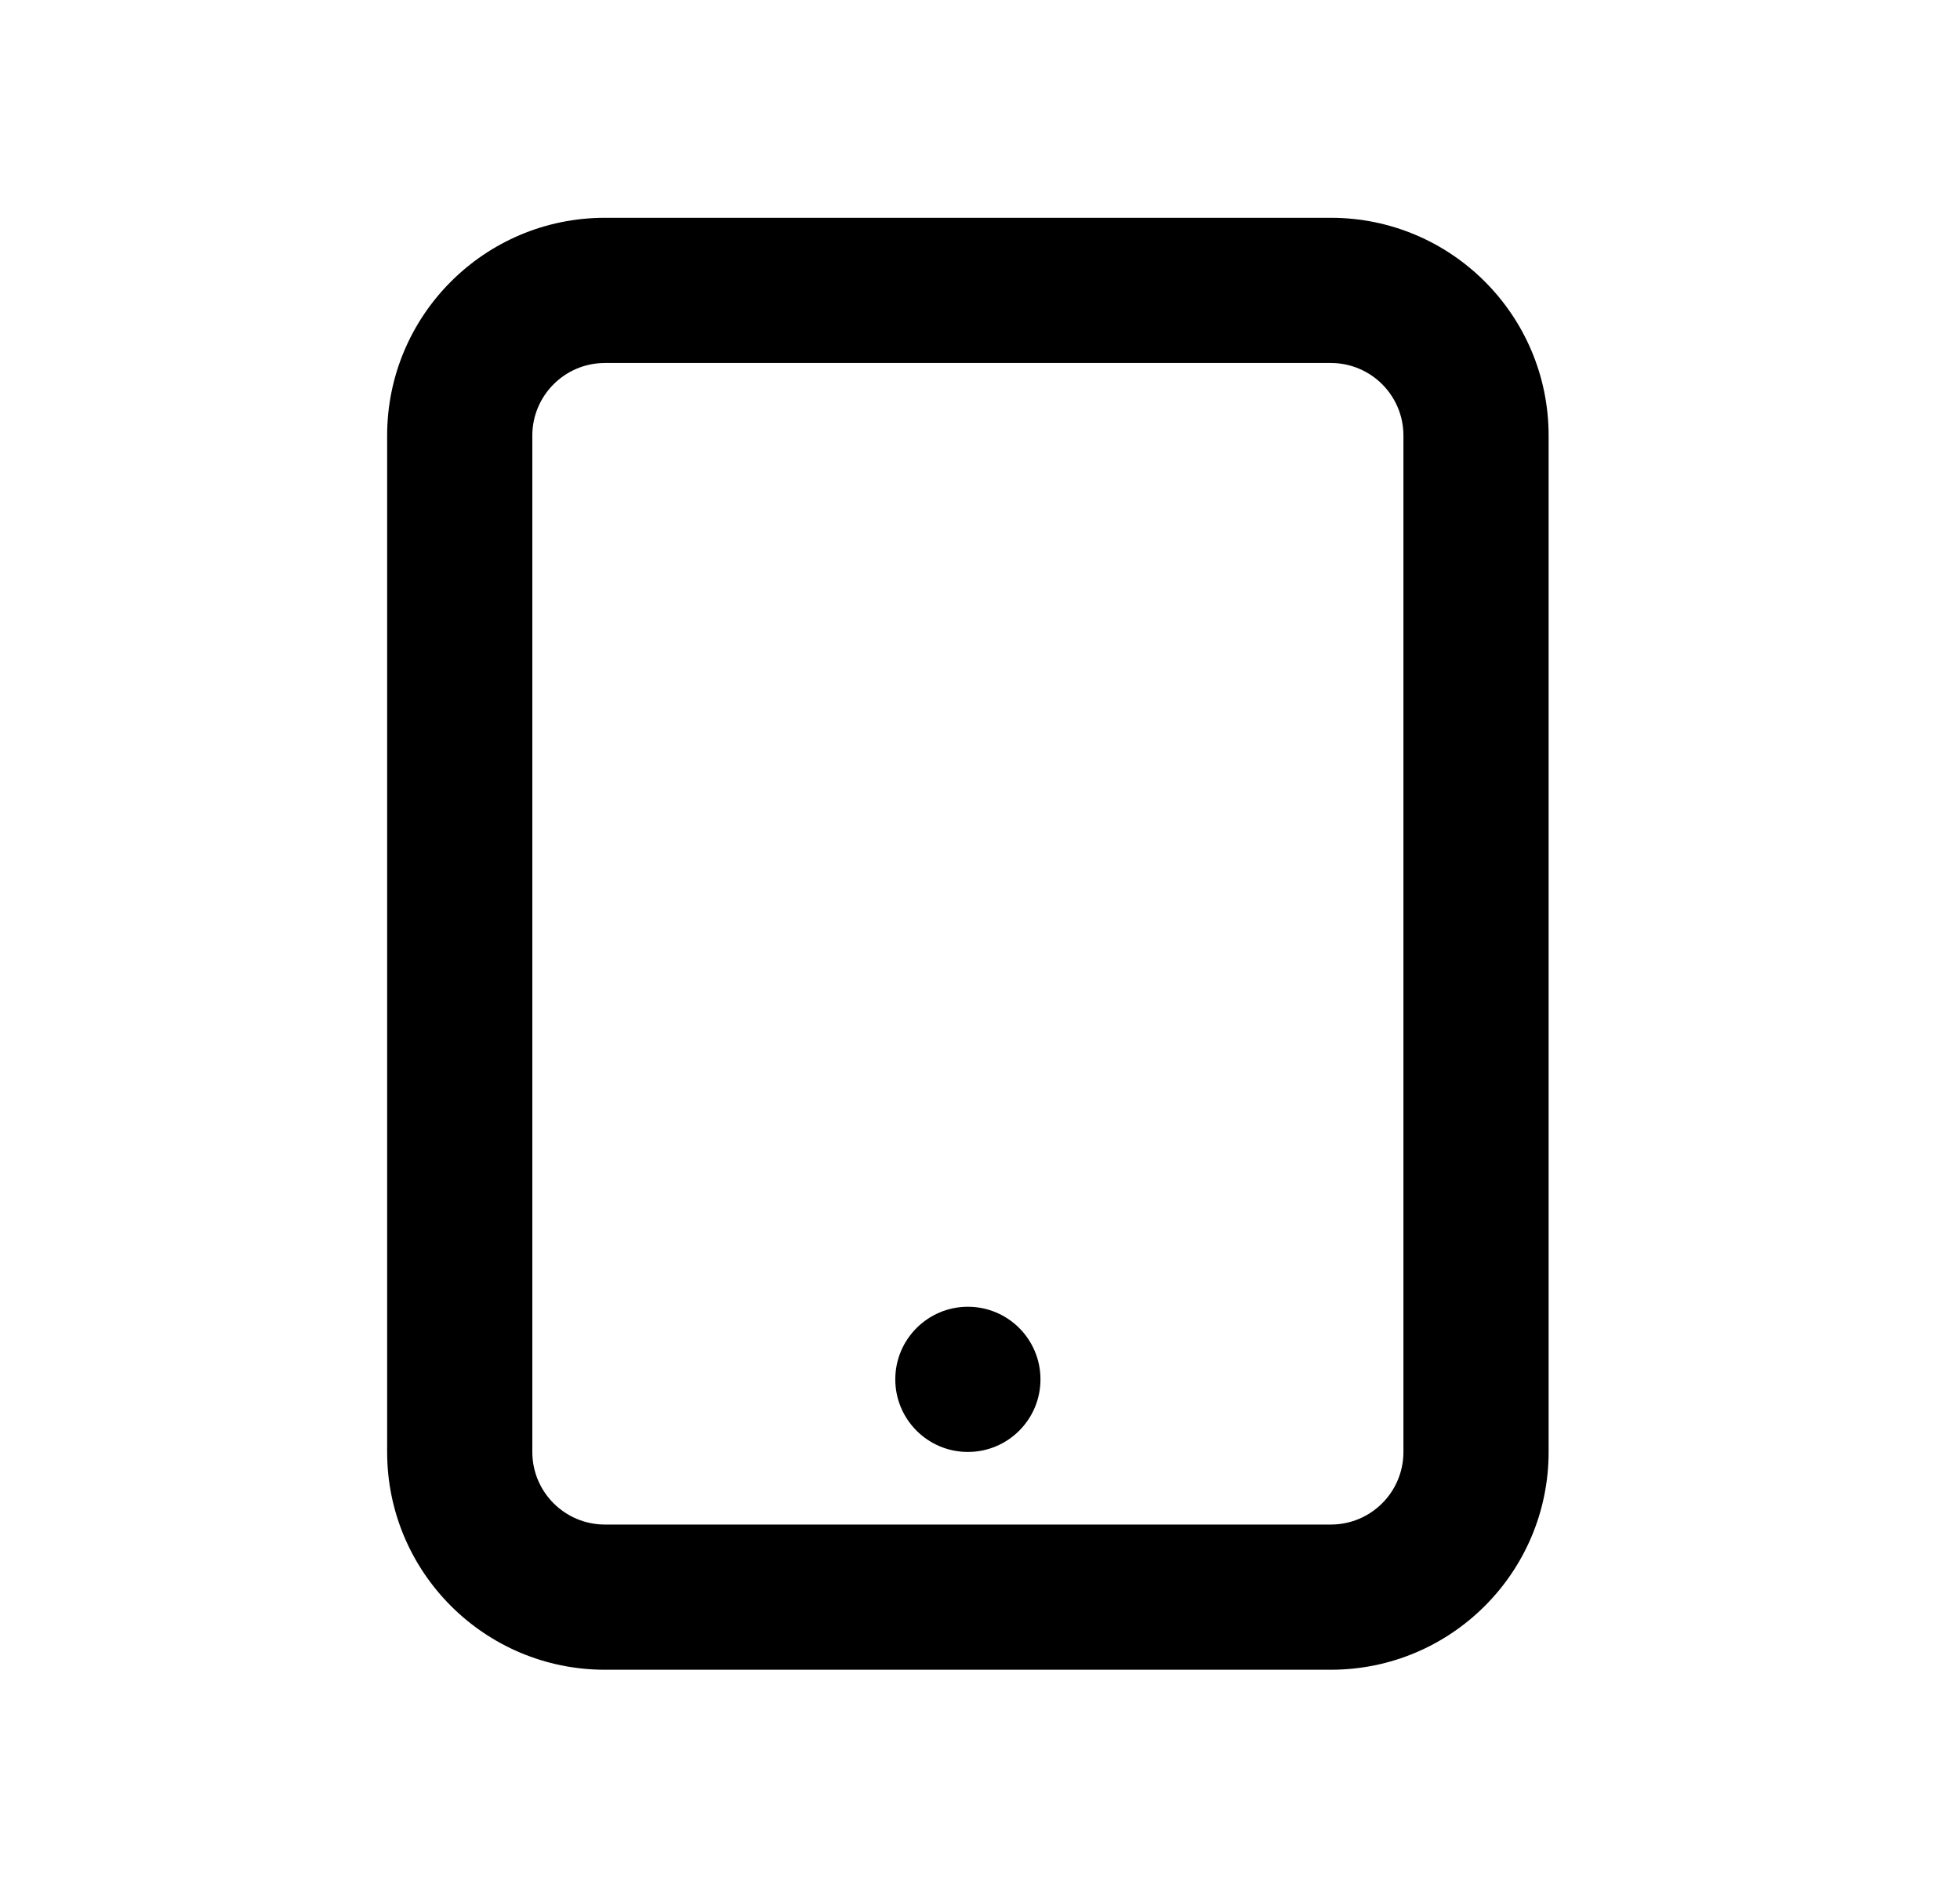
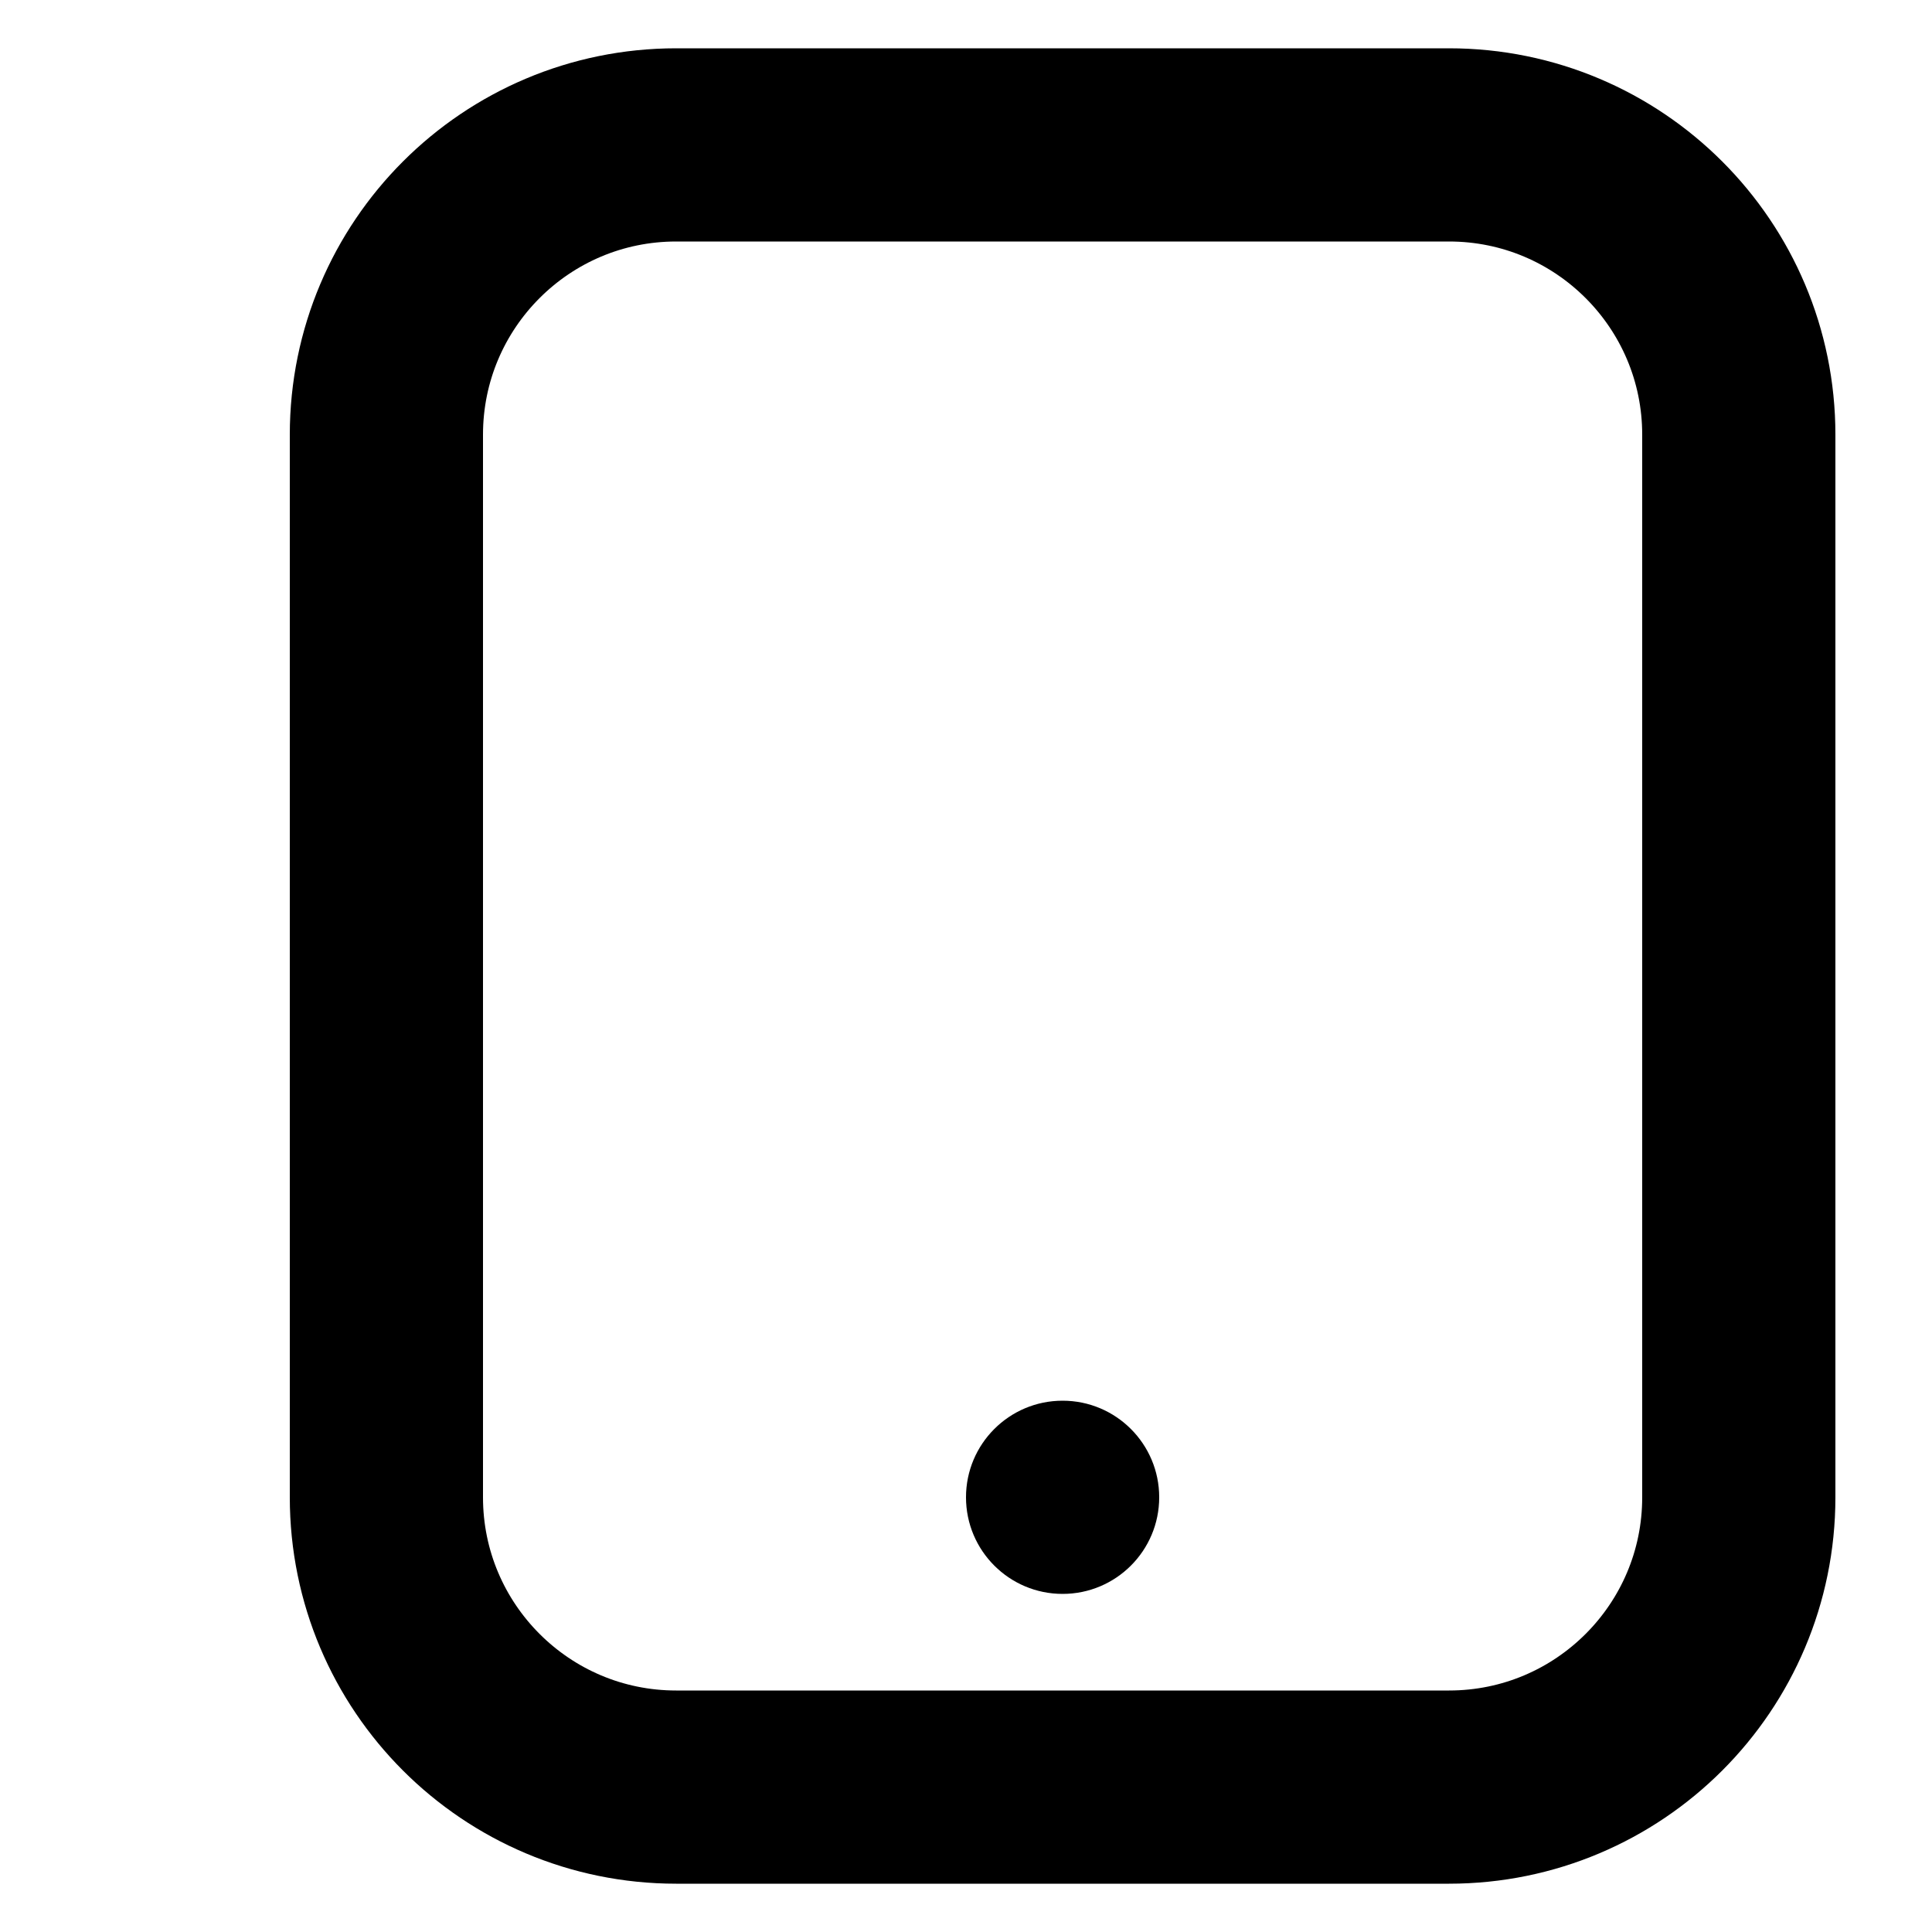
- <svg xmlns="http://www.w3.org/2000/svg" width="27" height="26" viewBox="0 0 27 26" fill="none">
-   <path fill-rule="evenodd" clip-rule="evenodd" d="M8.333 5C7.781 5 7.333 5.448 7.333 6V20C7.333 20.552 7.781 21 8.333 21H18.333C18.886 21 19.333 20.552 19.333 20V6C19.333 5.448 18.886 5 18.333 5H8.333ZM5.333 6C5.333 4.343 6.677 3 8.333 3H18.333C19.99 3 21.333 4.343 21.333 6V20C21.333 21.657 19.99 23 18.333 23H8.333C6.677 23 5.333 21.657 5.333 20V6Z" fill="black" />
-   <path d="M14.333 19C14.333 19.552 13.886 20 13.333 20C12.781 20 12.333 19.552 12.333 19C12.333 18.448 12.781 18 13.333 18C13.886 18 14.333 18.448 14.333 19Z" fill="black" />
+ <svg xmlns="http://www.w3.org/2000/svg" width="20" height="20" viewBox="0 0 20 20" fill="none">
+   <path d="M15 18.5H7C5.343 18.5 4 17.157 4 15.5V4.5C4 2.843 5.343 1.5 7 1.5H15C16.657 1.5 18 2.843 18 4.5V15.5C18 17.157 16.657 18.5 15 18.5Z" stroke="black" stroke-width="2" />
+   <circle cx="11" cy="15.5" r="1" fill="black" />
</svg>
